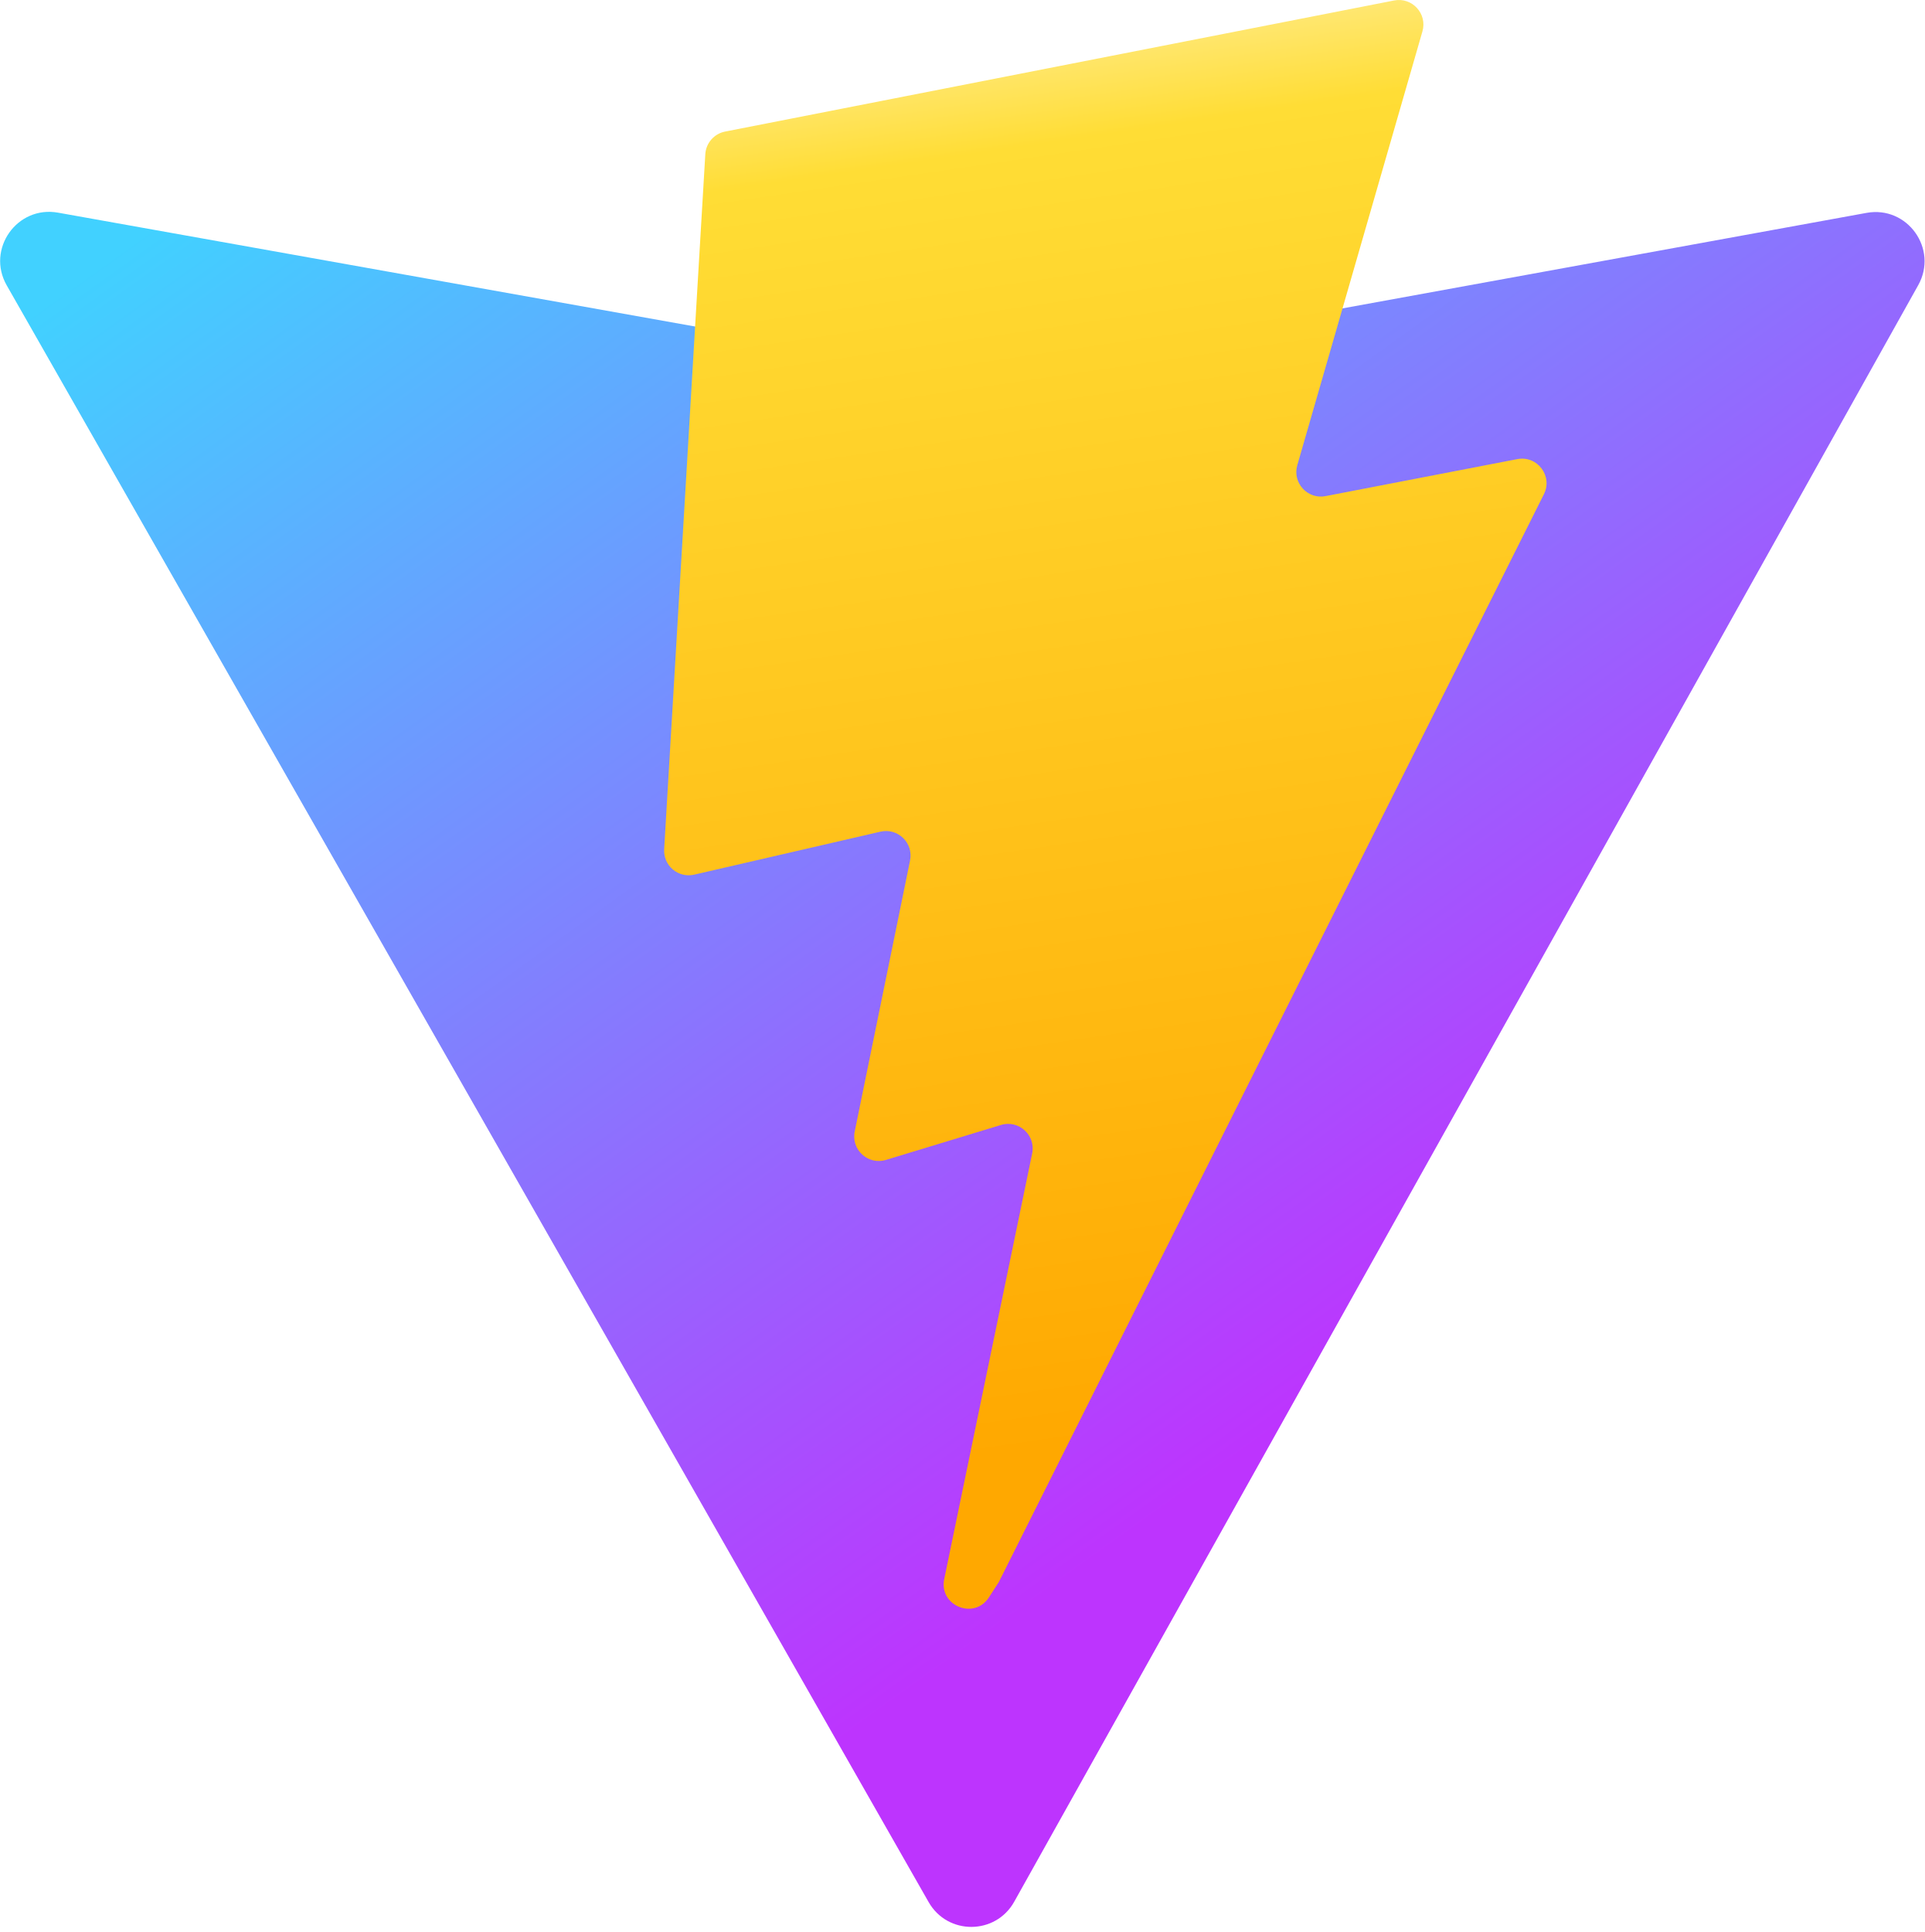
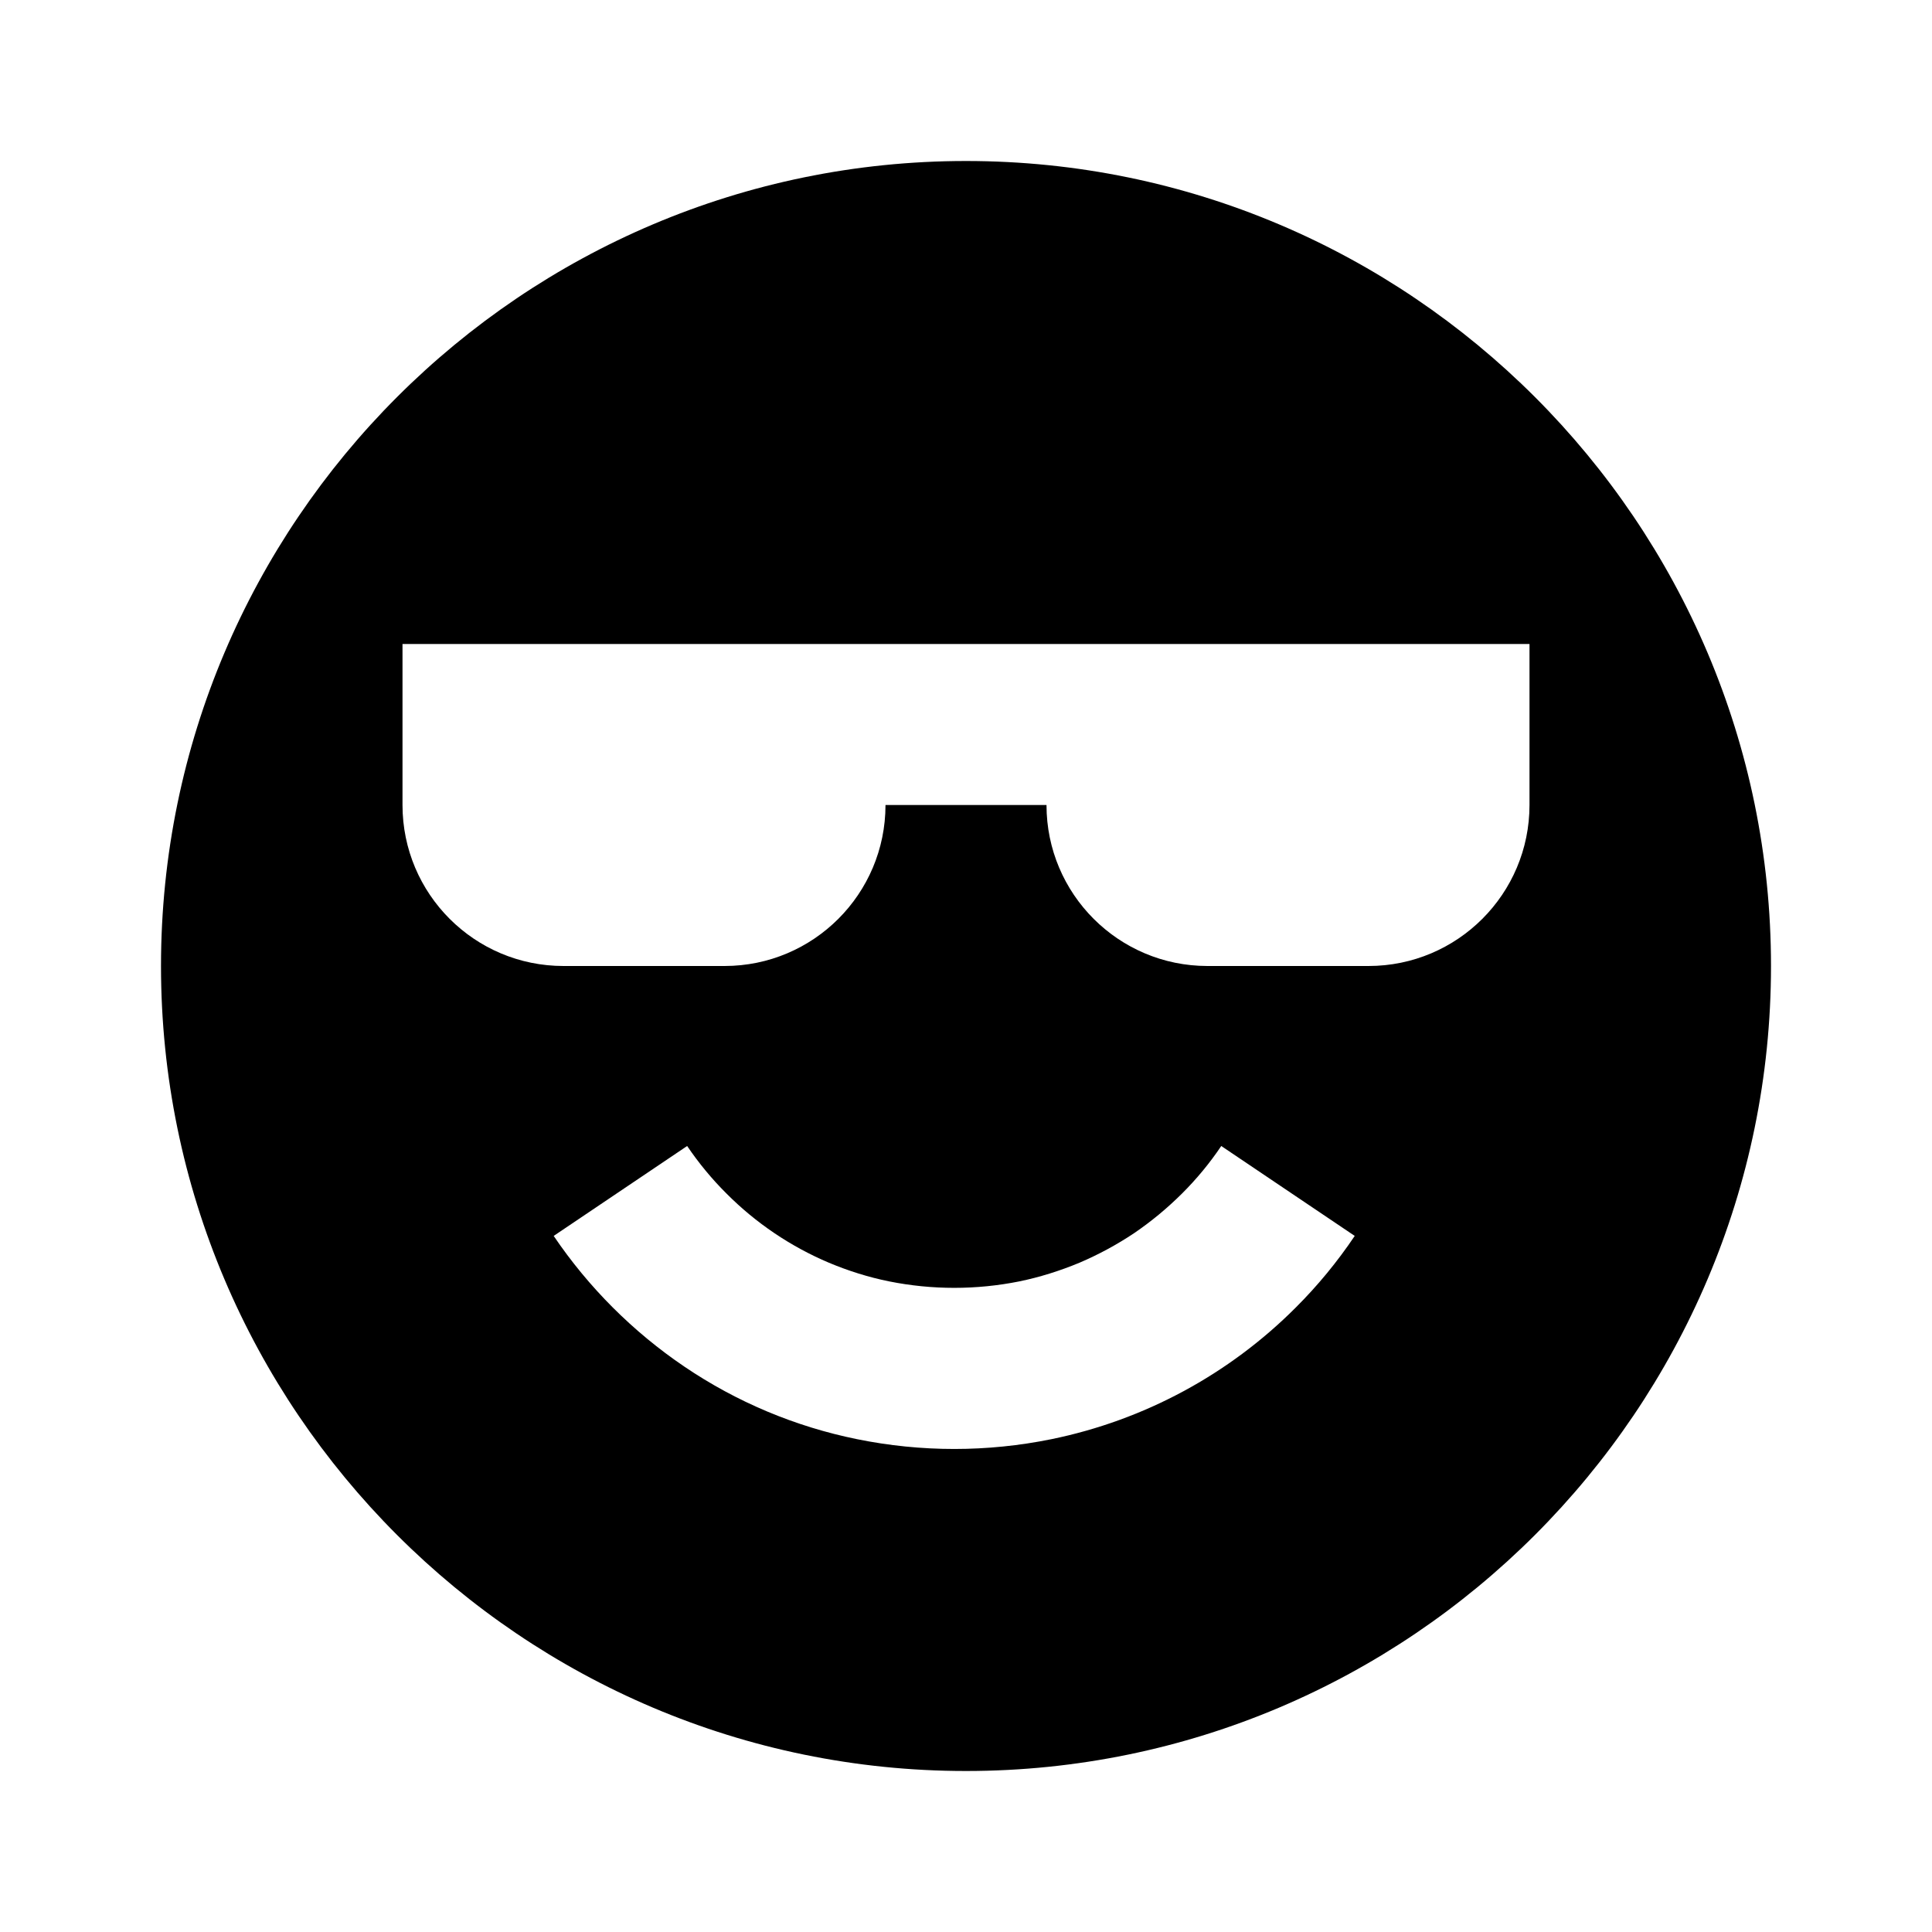
- <svg xmlns="http://www.w3.org/2000/svg" aria-hidden="true" role="img" class="iconify iconify--logos" width="31.88" height="32" preserveAspectRatio="xMidYMid meet" viewBox="0 0 256 257">
-   <defs>
-     <linearGradient id="IconifyId1813088fe1fbc01fb466" x1="-.828%" x2="57.636%" y1="7.652%" y2="78.411%">
-       <stop offset="0%" stop-color="#41D1FF" />
-       <stop offset="100%" stop-color="#BD34FE" />
-     </linearGradient>
-     <linearGradient id="IconifyId1813088fe1fbc01fb467" x1="43.376%" x2="50.316%" y1="2.242%" y2="89.03%">
-       <stop offset="0%" stop-color="#FFEA83" />
-       <stop offset="8.333%" stop-color="#FFDD35" />
-       <stop offset="100%" stop-color="#FFA800" />
-     </linearGradient>
-   </defs>
-   <path fill="url(#IconifyId1813088fe1fbc01fb466)" d="M255.153 37.938L134.897 252.976c-2.483 4.44-8.862 4.466-11.382.048L.875 37.958c-2.746-4.814 1.371-10.646 6.827-9.67l120.385 21.517a6.537 6.537 0 0 0 2.322-.004l117.867-21.483c5.438-.991 9.574 4.796 6.877 9.62Z" />
-   <path fill="url(#IconifyId1813088fe1fbc01fb467)" d="M185.432.063L96.44 17.501a3.268 3.268 0 0 0-2.634 3.014l-5.474 92.456a3.268 3.268 0 0 0 3.997 3.378l24.777-5.718c2.318-.535 4.413 1.507 3.936 3.838l-7.361 36.047c-.495 2.426 1.782 4.5 4.151 3.78l15.304-4.649c2.372-.72 4.652 1.36 4.15 3.788l-11.698 56.621c-.732 3.542 3.979 5.473 5.943 2.437l1.313-2.028l72.516-144.72c1.215-2.423-.88-5.186-3.54-4.672l-25.505 4.922c-2.396.462-4.435-1.77-3.759-4.114l16.646-57.705c.677-2.35-1.37-4.583-3.769-4.113Z" />
+ <svg xmlns="http://www.w3.org/2000/svg" width="24" height="24" viewBox="0 0 24 24" style="fill: rgba(0, 0, 0, 1);transform: ;msFilter:;">
+   <path d="M12 2C6.486 2 2 6.486 2 12s4.486 10 10 10 10-4.486 10-10S17.514 2 12 2zm4.095 14.244a5.982 5.982 0 0 1-3.034 1.634 6.05 6.05 0 0 1-2.414 0 5.919 5.919 0 0 1-2.148-.903 6.078 6.078 0 0 1-1.621-1.622l1.658-1.117c.143.211.307.41.488.59a3.988 3.988 0 0 0 1.273.86c.243.102.495.181.749.232a4.108 4.108 0 0 0 1.616 0c.253-.052.505-.131.75-.233.234-.1.464-.224.679-.368.208-.142.407-.306.591-.489.183-.182.347-.381.489-.592l1.658 1.117c-.215.32-.462.62-.734.891zM19 10a2 2 0 0 1-2 2h-2a2 2 0 0 1-2-2h-2a2 2 0 0 1-2 2H7a2 2 0 0 1-2-2V8h14v2z" />
</svg>
